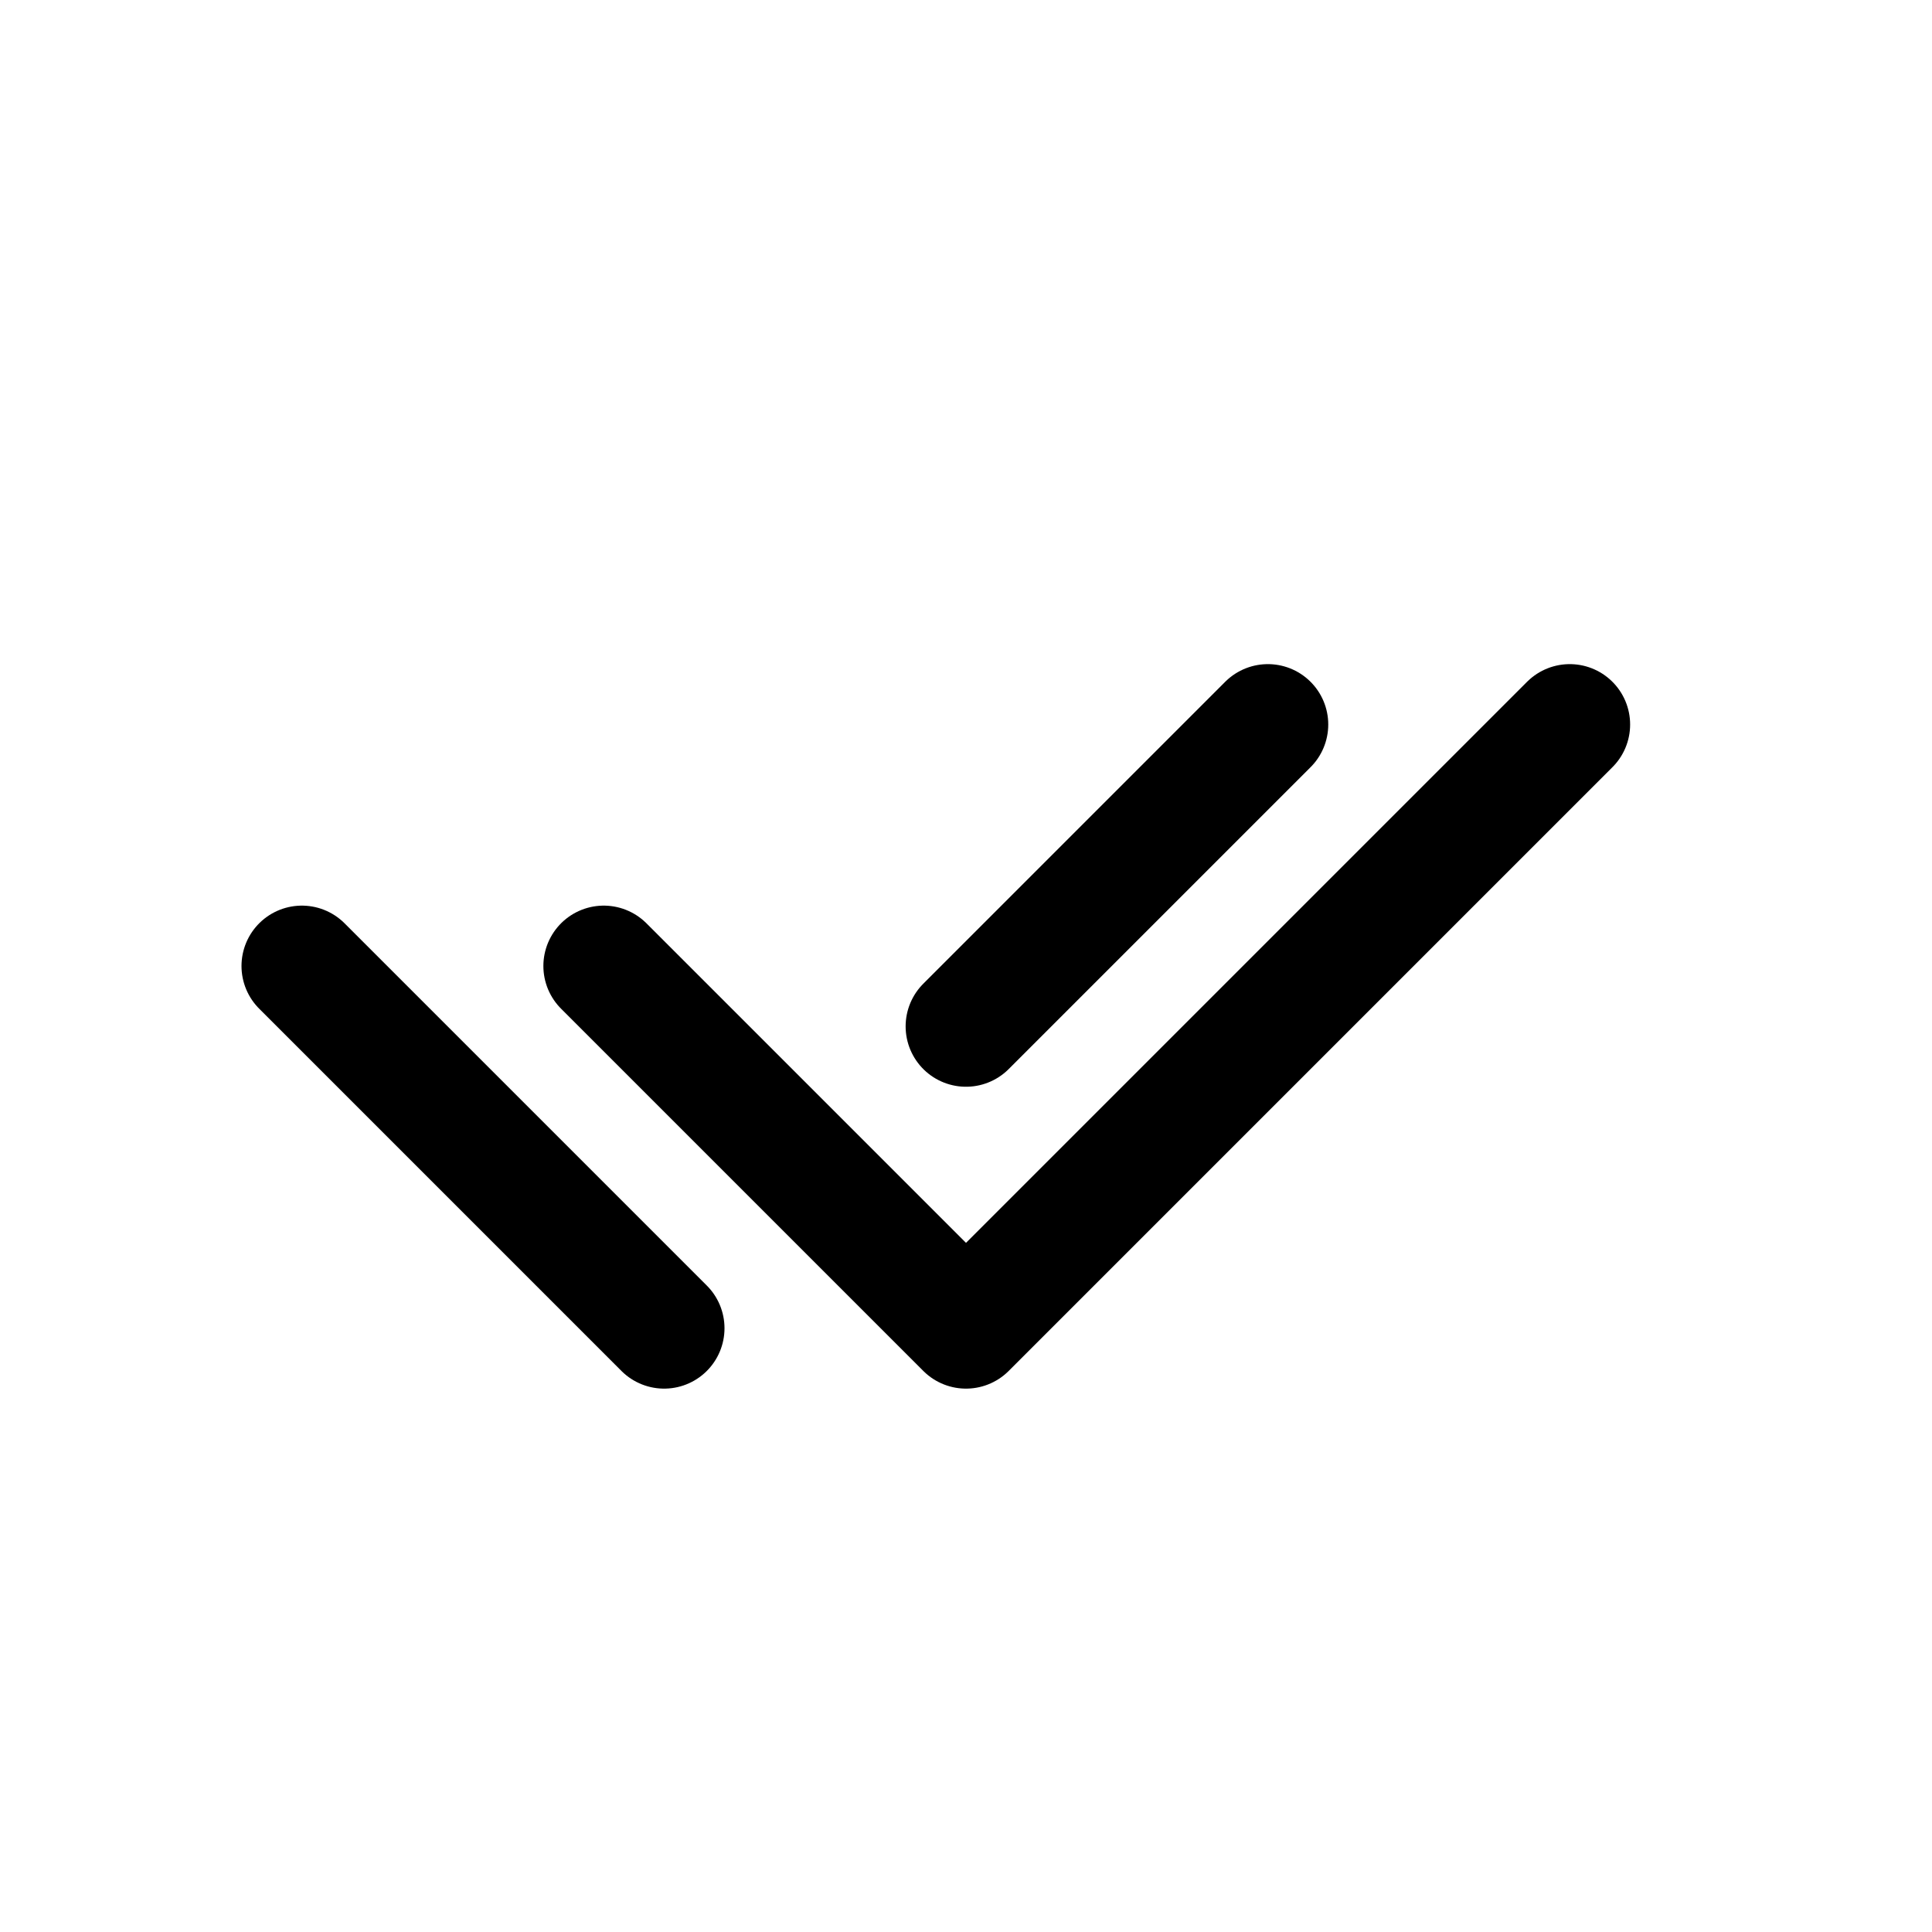
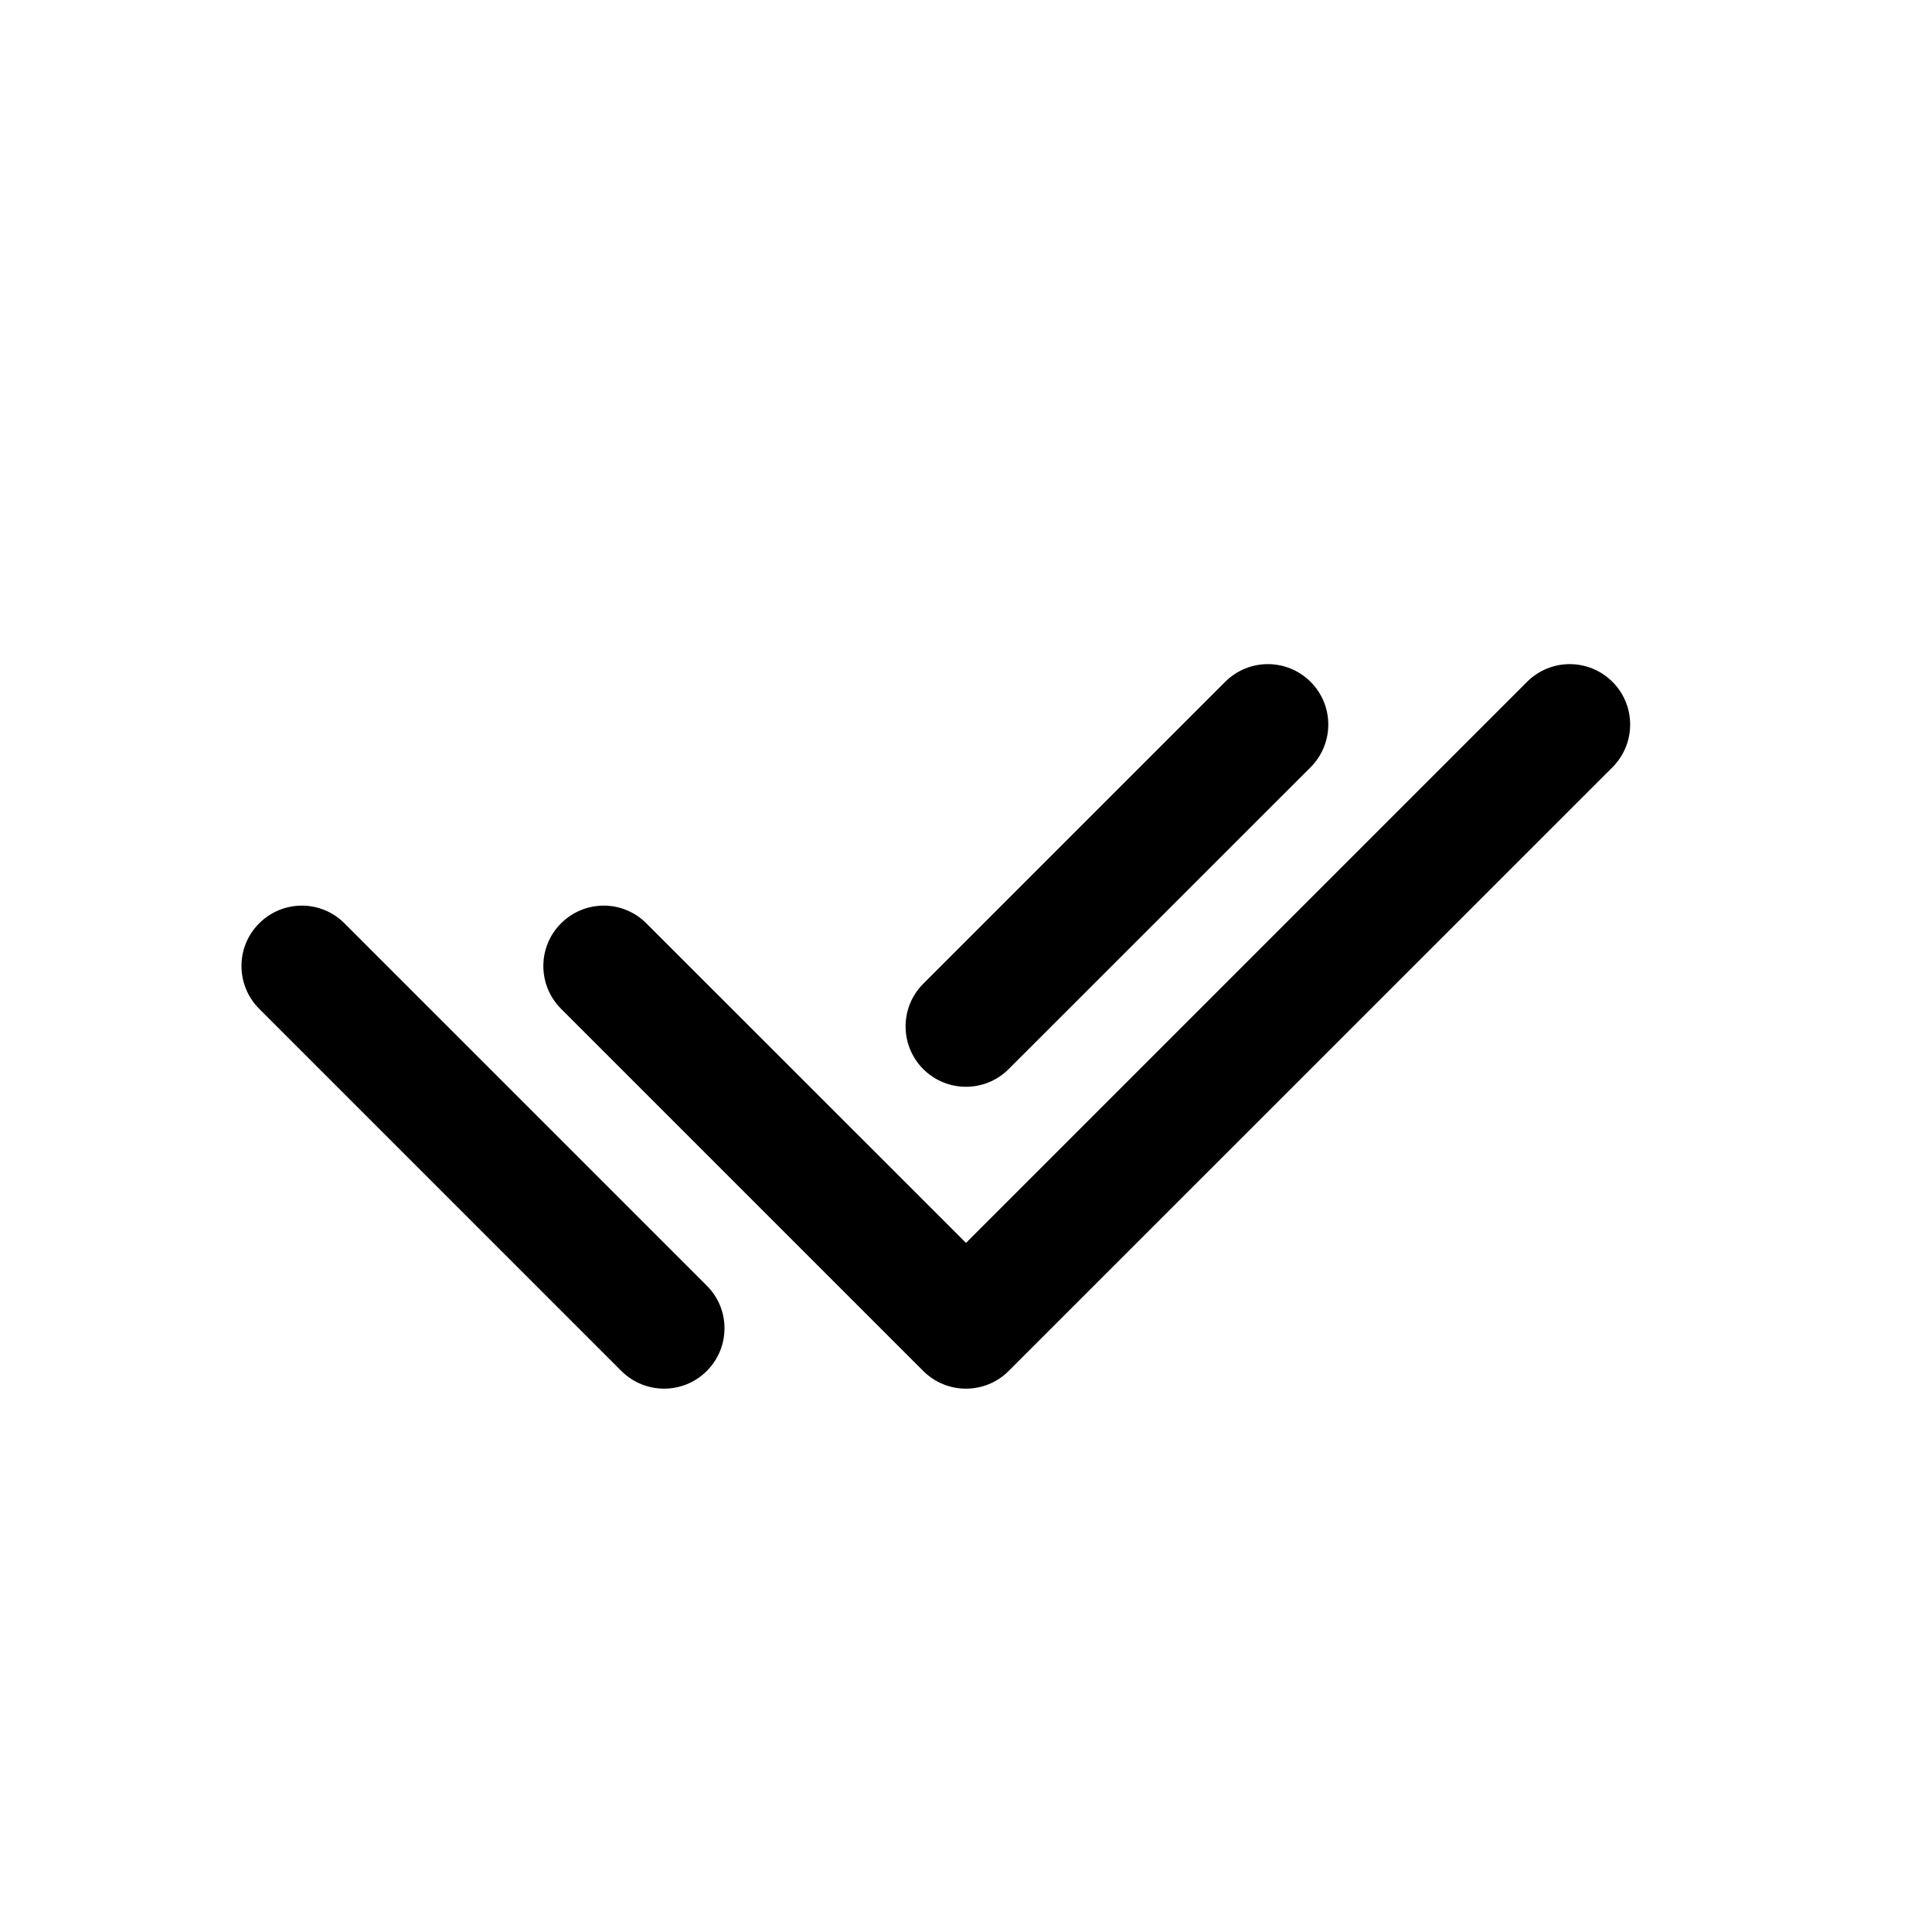
<svg xmlns="http://www.w3.org/2000/svg" width="16" height="16" viewBox="0 0 16 16" fill="none">
-   <path d="M2.5 8L5.5 11" stroke="black" stroke-linecap="round" stroke-linejoin="round" />
-   <path d="M5 8L8 11L13 6" stroke="black" stroke-linecap="round" stroke-linejoin="round" />
-   <path d="M8 8.5L10.5 6" stroke="black" stroke-linecap="round" stroke-linejoin="round" />
+   <path d="M2.146 7.647C2.342 7.451 2.658 7.451 2.853 7.647L5.853 10.647C6.049 10.842 6.049 11.158 5.853 11.354C5.658 11.549 5.342 11.549 5.146 11.354L2.146 8.354C1.951 8.158 1.951 7.842 2.146 7.647Z" fill="black" />
+   <path d="M12.646 5.647C12.842 5.451 13.158 5.451 13.354 5.647C13.549 5.842 13.549 6.158 13.354 6.354L8.353 11.354C8.158 11.549 7.842 11.549 7.646 11.354L4.646 8.354C4.451 8.158 4.451 7.842 4.646 7.647C4.842 7.451 5.158 7.451 5.353 7.647L8 10.293L12.646 5.647Z" fill="black" />
+   <path d="M10.146 5.647C10.342 5.451 10.658 5.451 10.854 5.647C11.049 5.842 11.049 6.158 10.854 6.354L8.353 8.854C8.158 9.049 7.842 9.049 7.646 8.854C7.451 8.658 7.451 8.342 7.646 8.147L10.146 5.647Z" fill="black" />
</svg>
